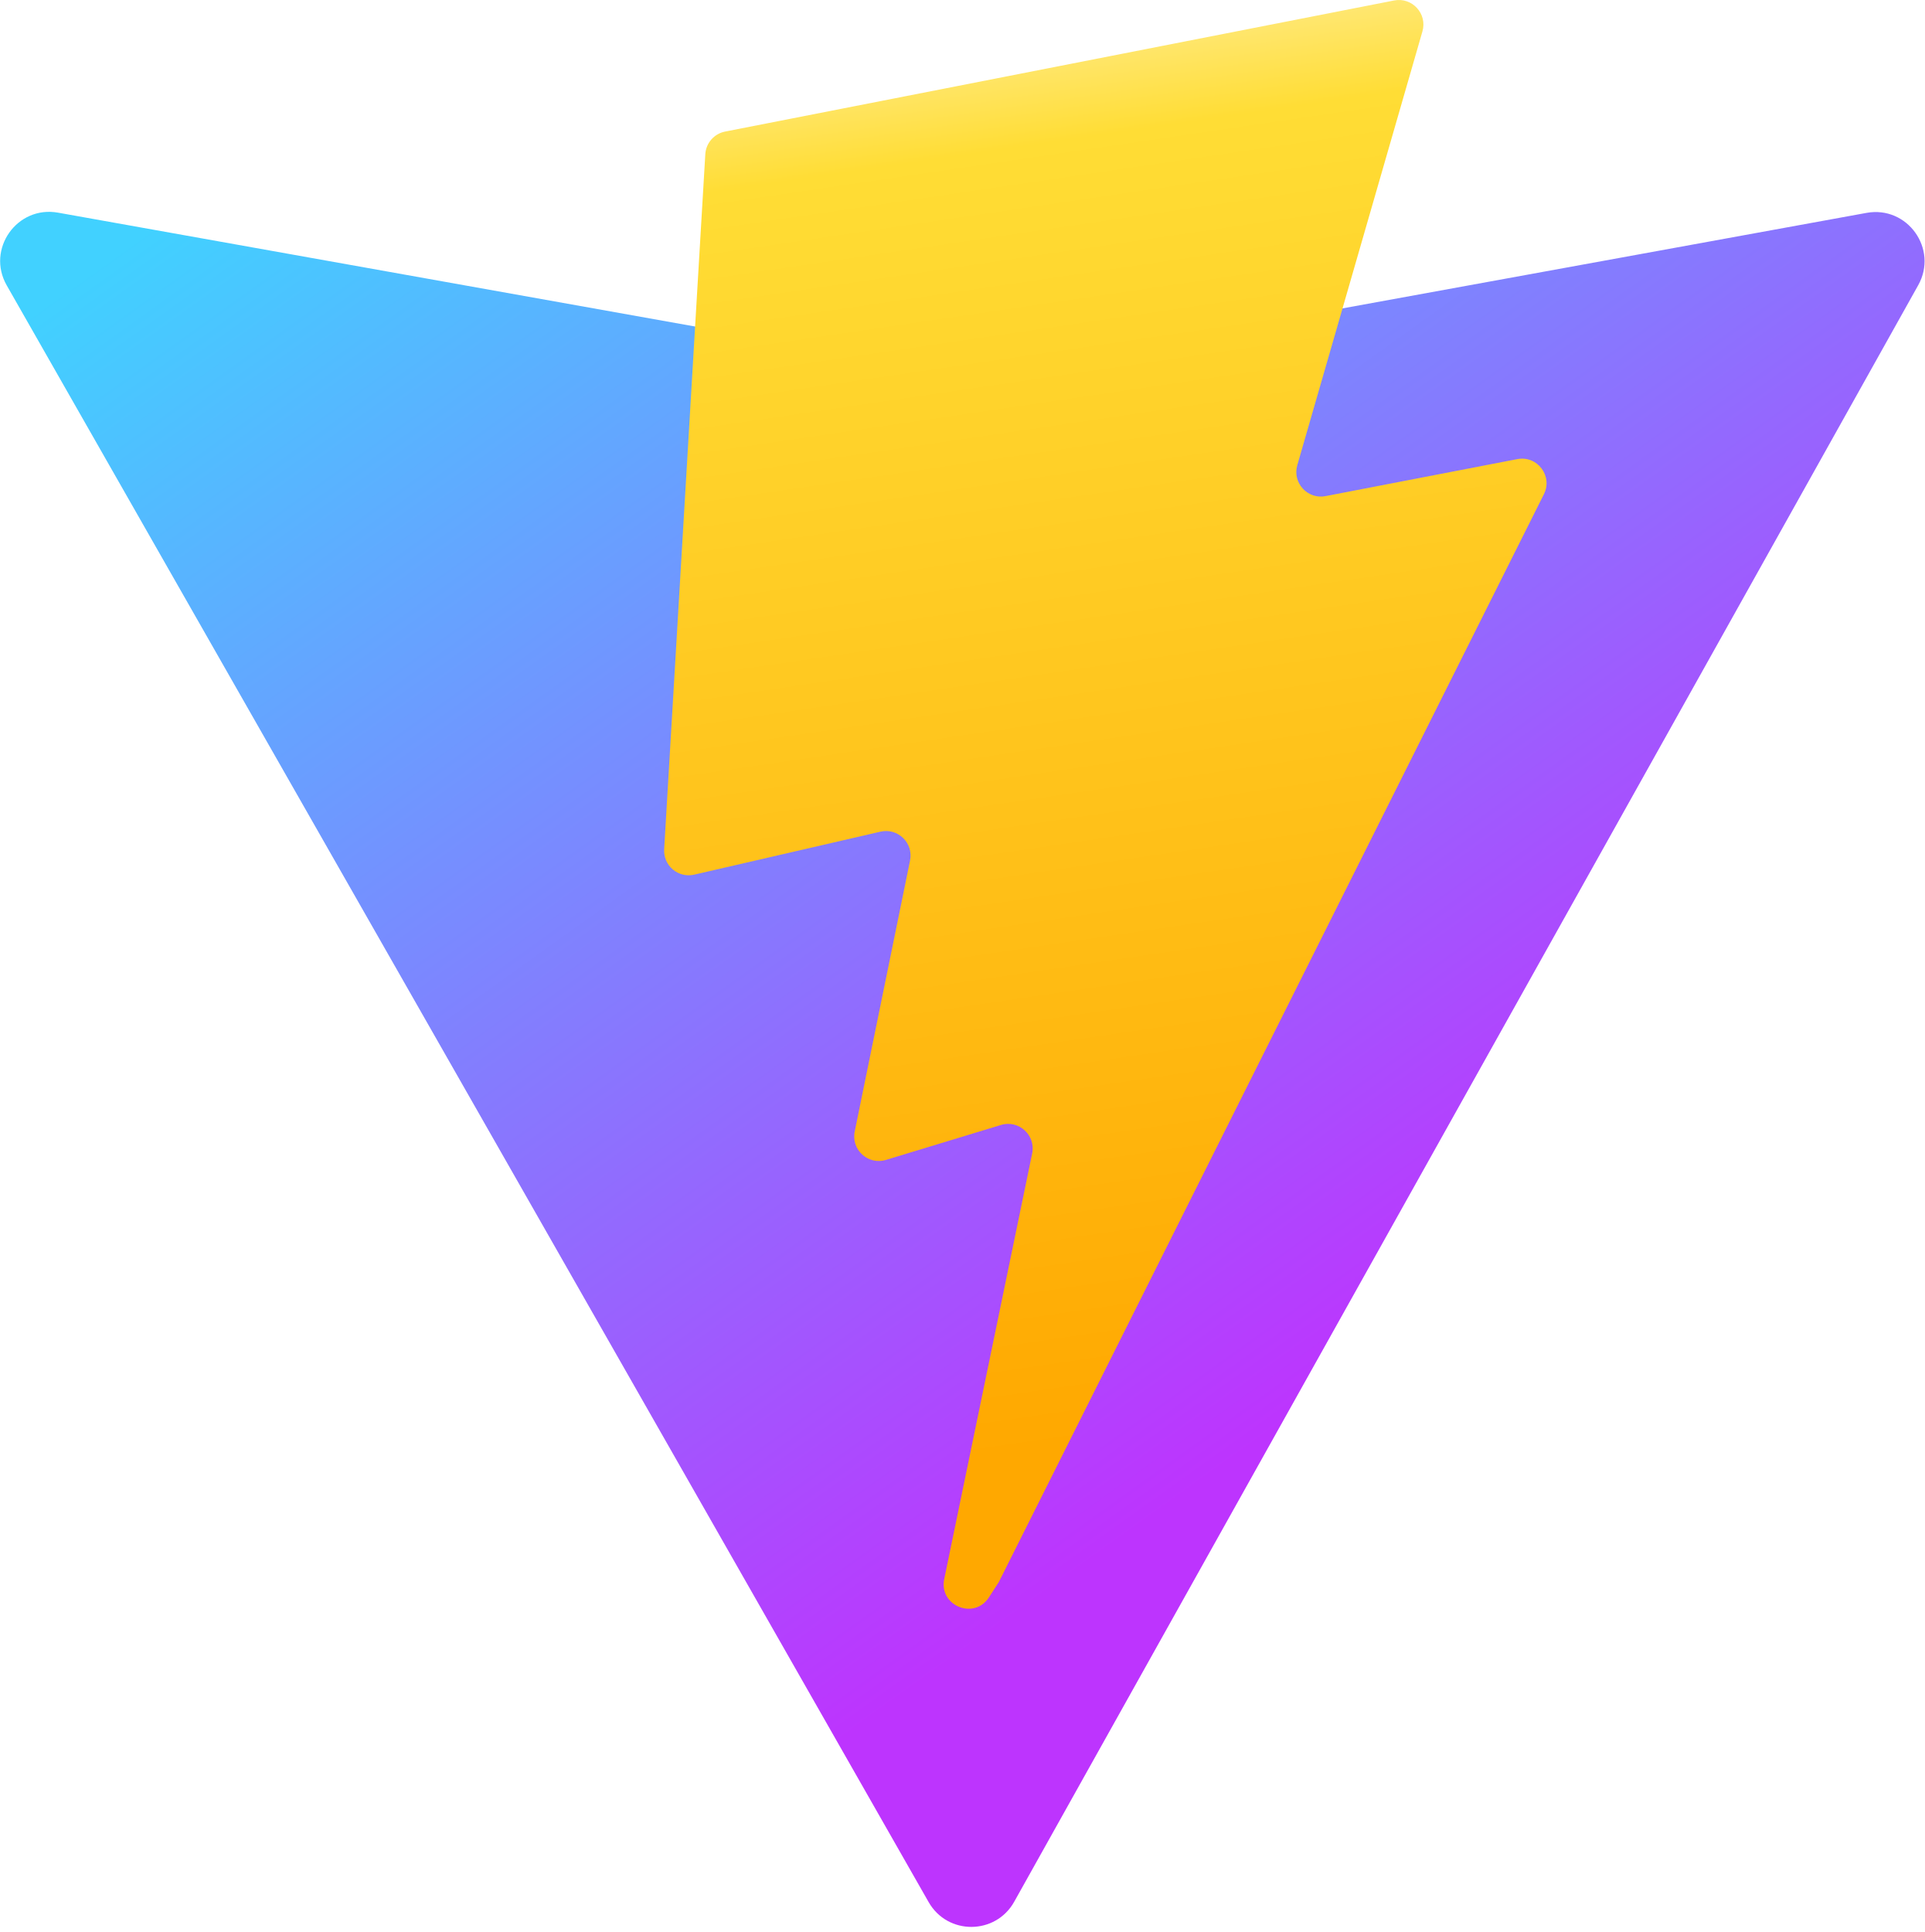
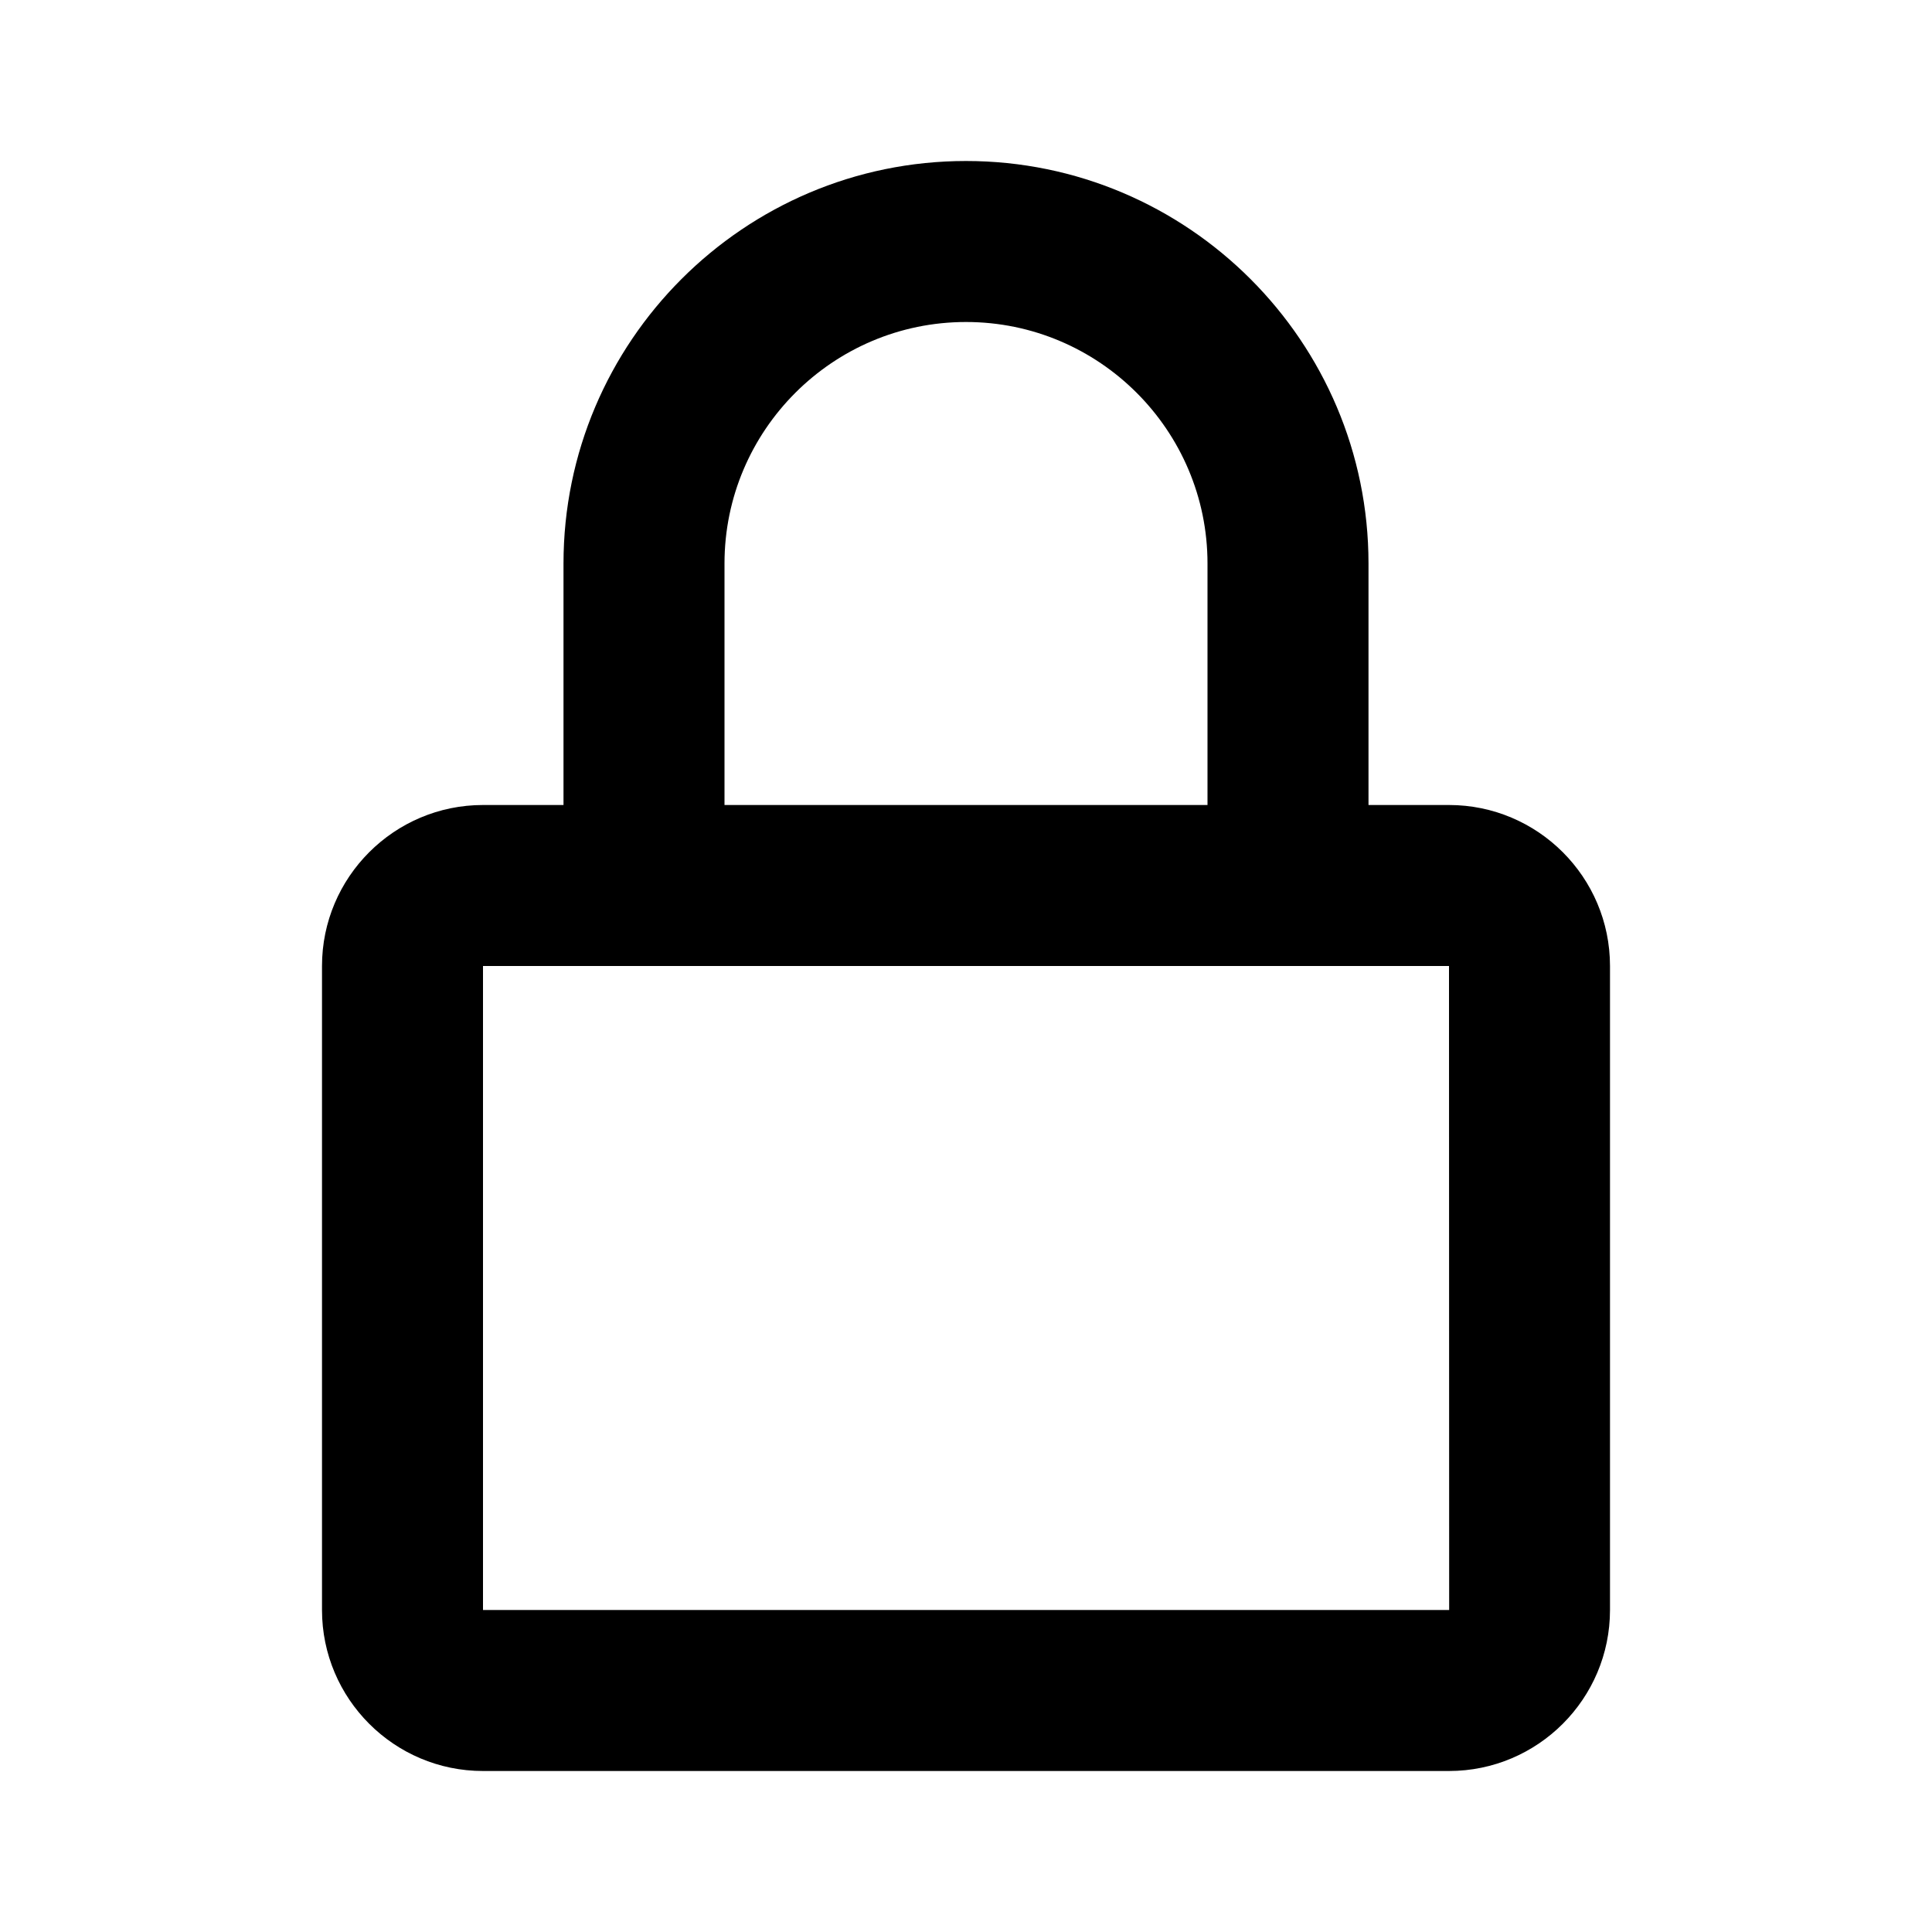
- <svg xmlns="http://www.w3.org/2000/svg" aria-hidden="true" role="img" class="iconify iconify--logos" width="31.88" height="32" preserveAspectRatio="xMidYMid meet" viewBox="0 0 256 257">
-   <defs>
-     <linearGradient id="IconifyId1813088fe1fbc01fb466" x1="-.828%" x2="57.636%" y1="7.652%" y2="78.411%">
-       <stop offset="0%" stop-color="#41D1FF" />
-       <stop offset="100%" stop-color="#BD34FE" />
-     </linearGradient>
-     <linearGradient id="IconifyId1813088fe1fbc01fb467" x1="43.376%" x2="50.316%" y1="2.242%" y2="89.03%">
-       <stop offset="0%" stop-color="#FFEA83" />
-       <stop offset="8.333%" stop-color="#FFDD35" />
-       <stop offset="100%" stop-color="#FFA800" />
-     </linearGradient>
-   </defs>
-   <path fill="url(#IconifyId1813088fe1fbc01fb466)" d="M255.153 37.938L134.897 252.976c-2.483 4.44-8.862 4.466-11.382.048L.875 37.958c-2.746-4.814 1.371-10.646 6.827-9.67l120.385 21.517a6.537 6.537 0 0 0 2.322-.004l117.867-21.483c5.438-.991 9.574 4.796 6.877 9.62Z" />
-   <path fill="url(#IconifyId1813088fe1fbc01fb467)" d="M185.432.063L96.44 17.501a3.268 3.268 0 0 0-2.634 3.014l-5.474 92.456a3.268 3.268 0 0 0 3.997 3.378l24.777-5.718c2.318-.535 4.413 1.507 3.936 3.838l-7.361 36.047c-.495 2.426 1.782 4.5 4.151 3.78l15.304-4.649c2.372-.72 4.652 1.36 4.15 3.788l-11.698 56.621c-.732 3.542 3.979 5.473 5.943 2.437l1.313-2.028l72.516-144.72c1.215-2.423-.88-5.186-3.54-4.672l-25.505 4.922c-2.396.462-4.435-1.77-3.759-4.114l16.646-57.705c.677-2.35-1.37-4.583-3.769-4.113Z" />
+ <svg xmlns="http://www.w3.org/2000/svg" viewBox="0 0 24 24" width="24" height="24">
+   <path d="M12 2C9.243 2 7 4.243 7 7v3H6c-1.103 0-2 .897-2 2v8c0 1.103.897 2 2 2h12c1.103 0 2-.897 2-2v-8c0-1.103-.897-2-2-2h-1V7c0-2.757-2.243-5-5-5zM9 7c0-1.654 1.346-3 3-3s3 1.346 3 3v3H9V7zM6 12h12l.002 8H6v-8z" />
</svg>
